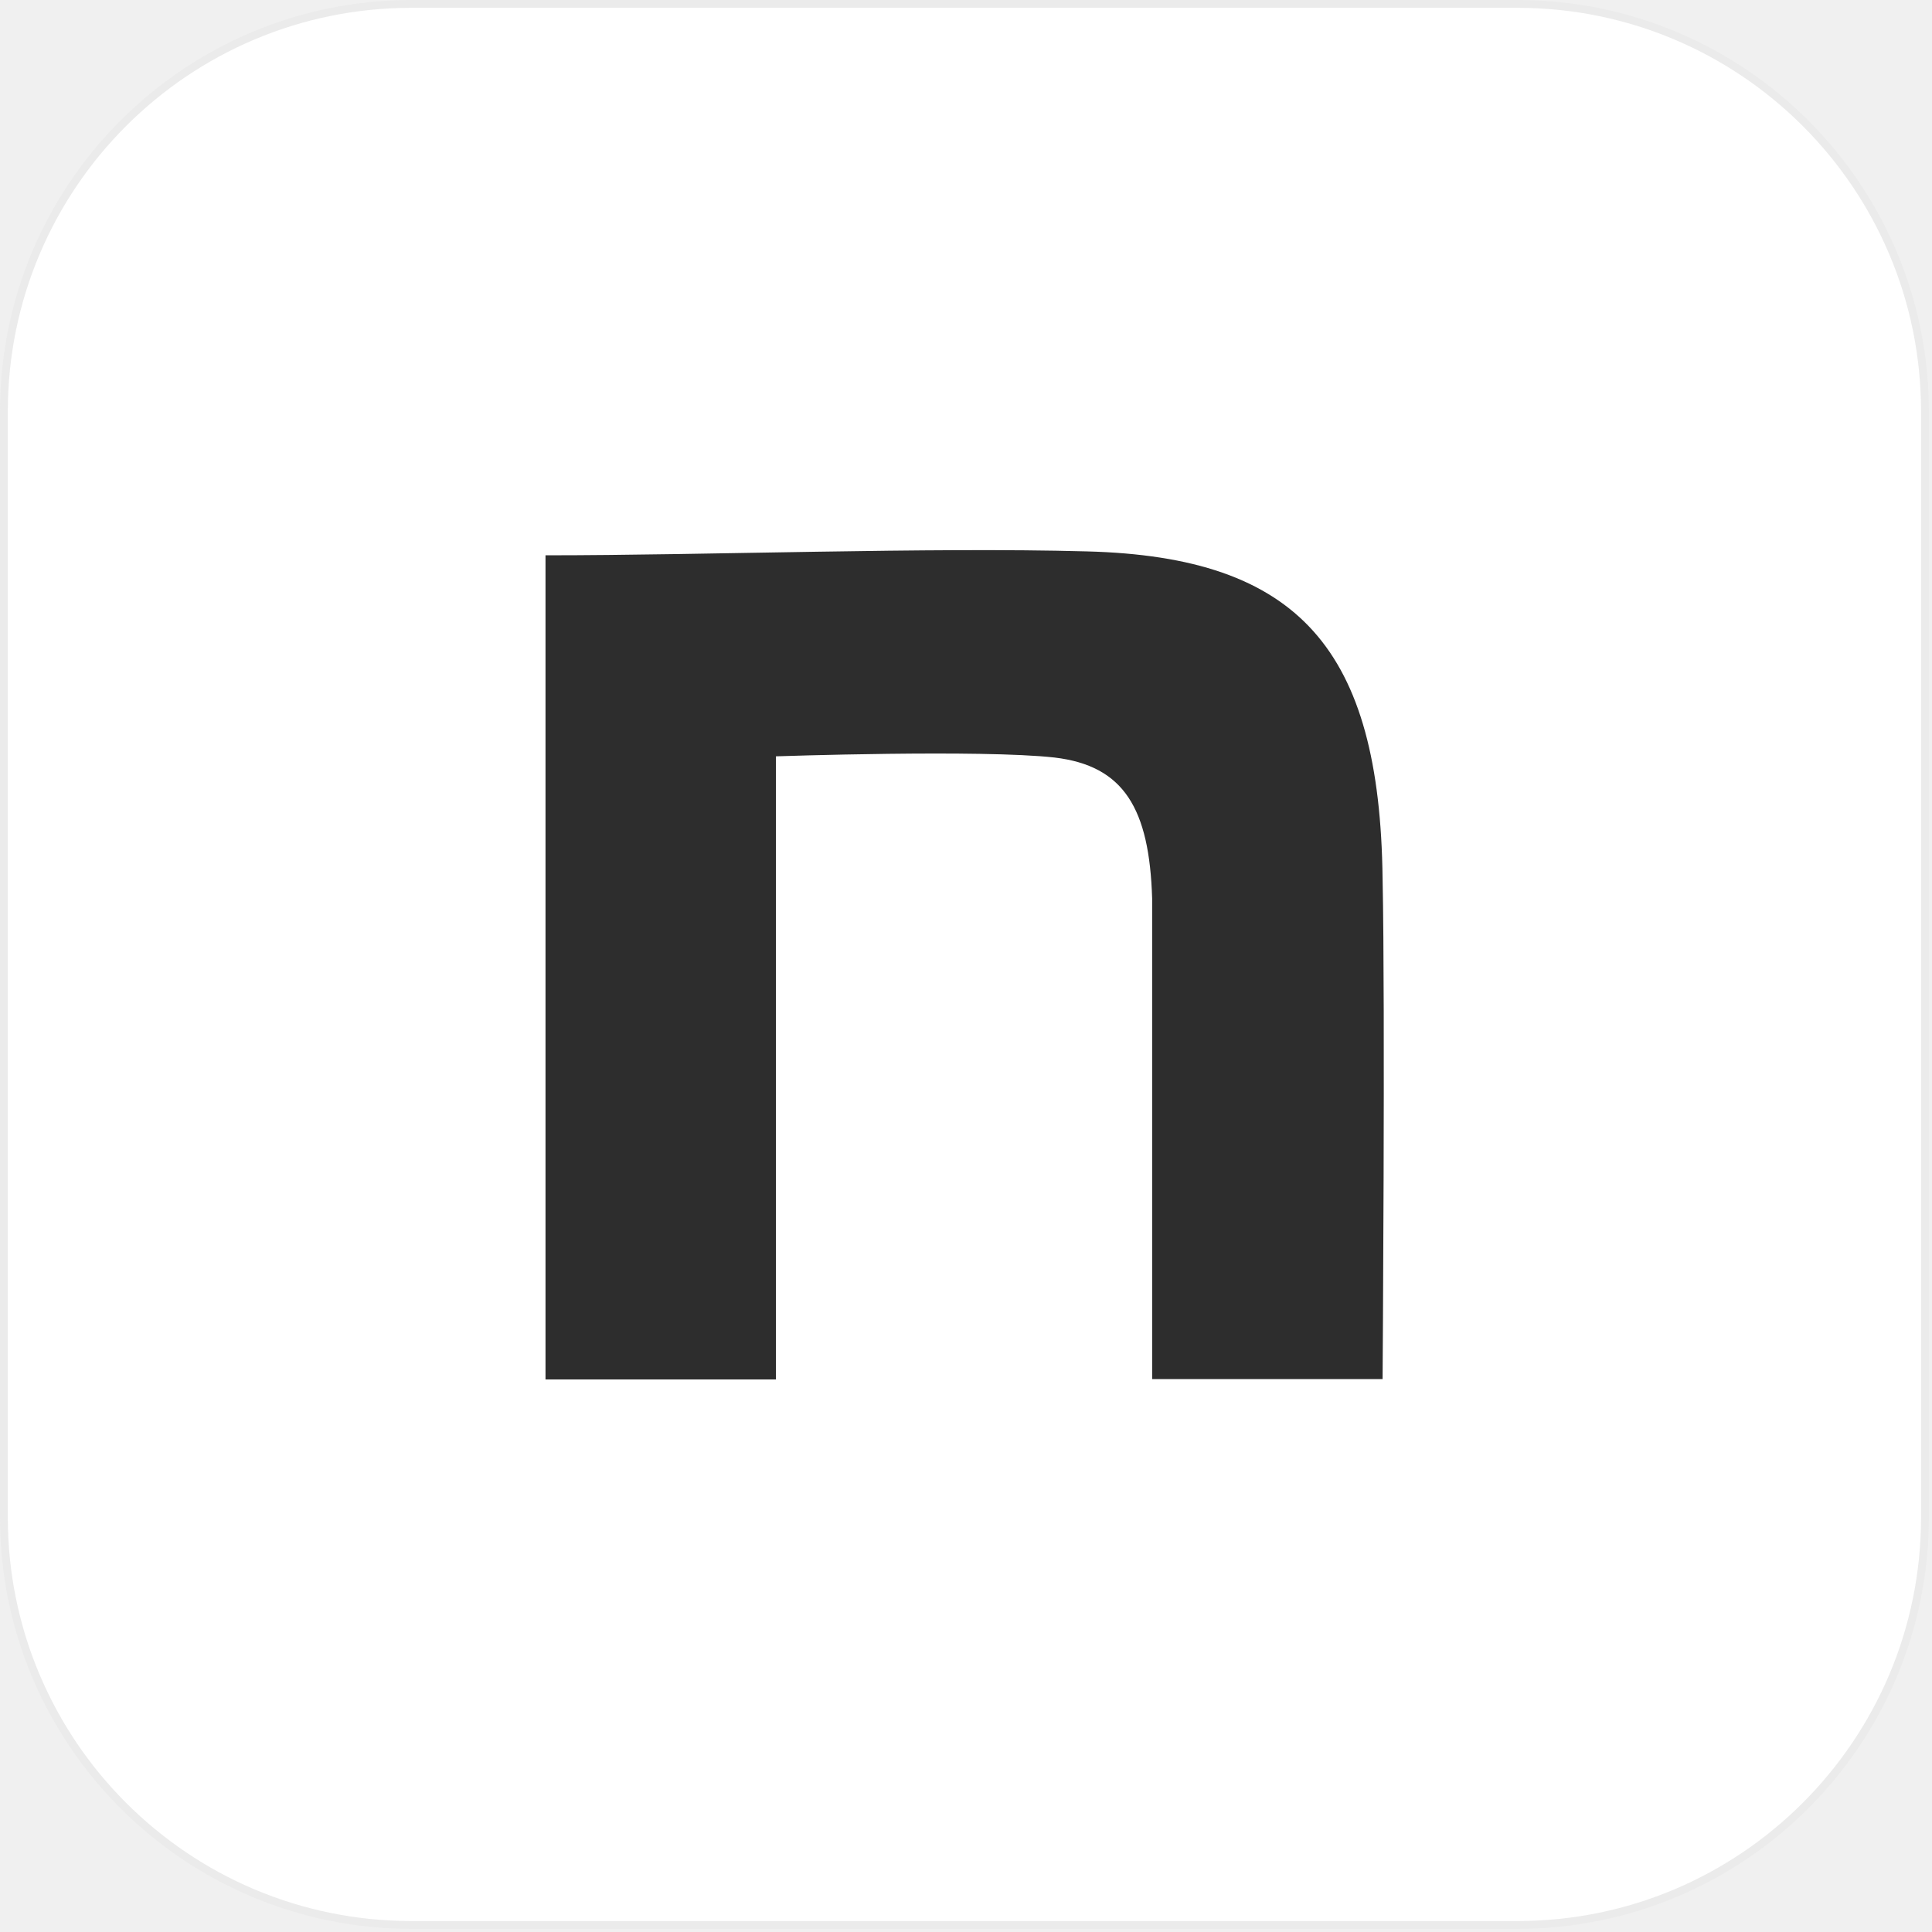
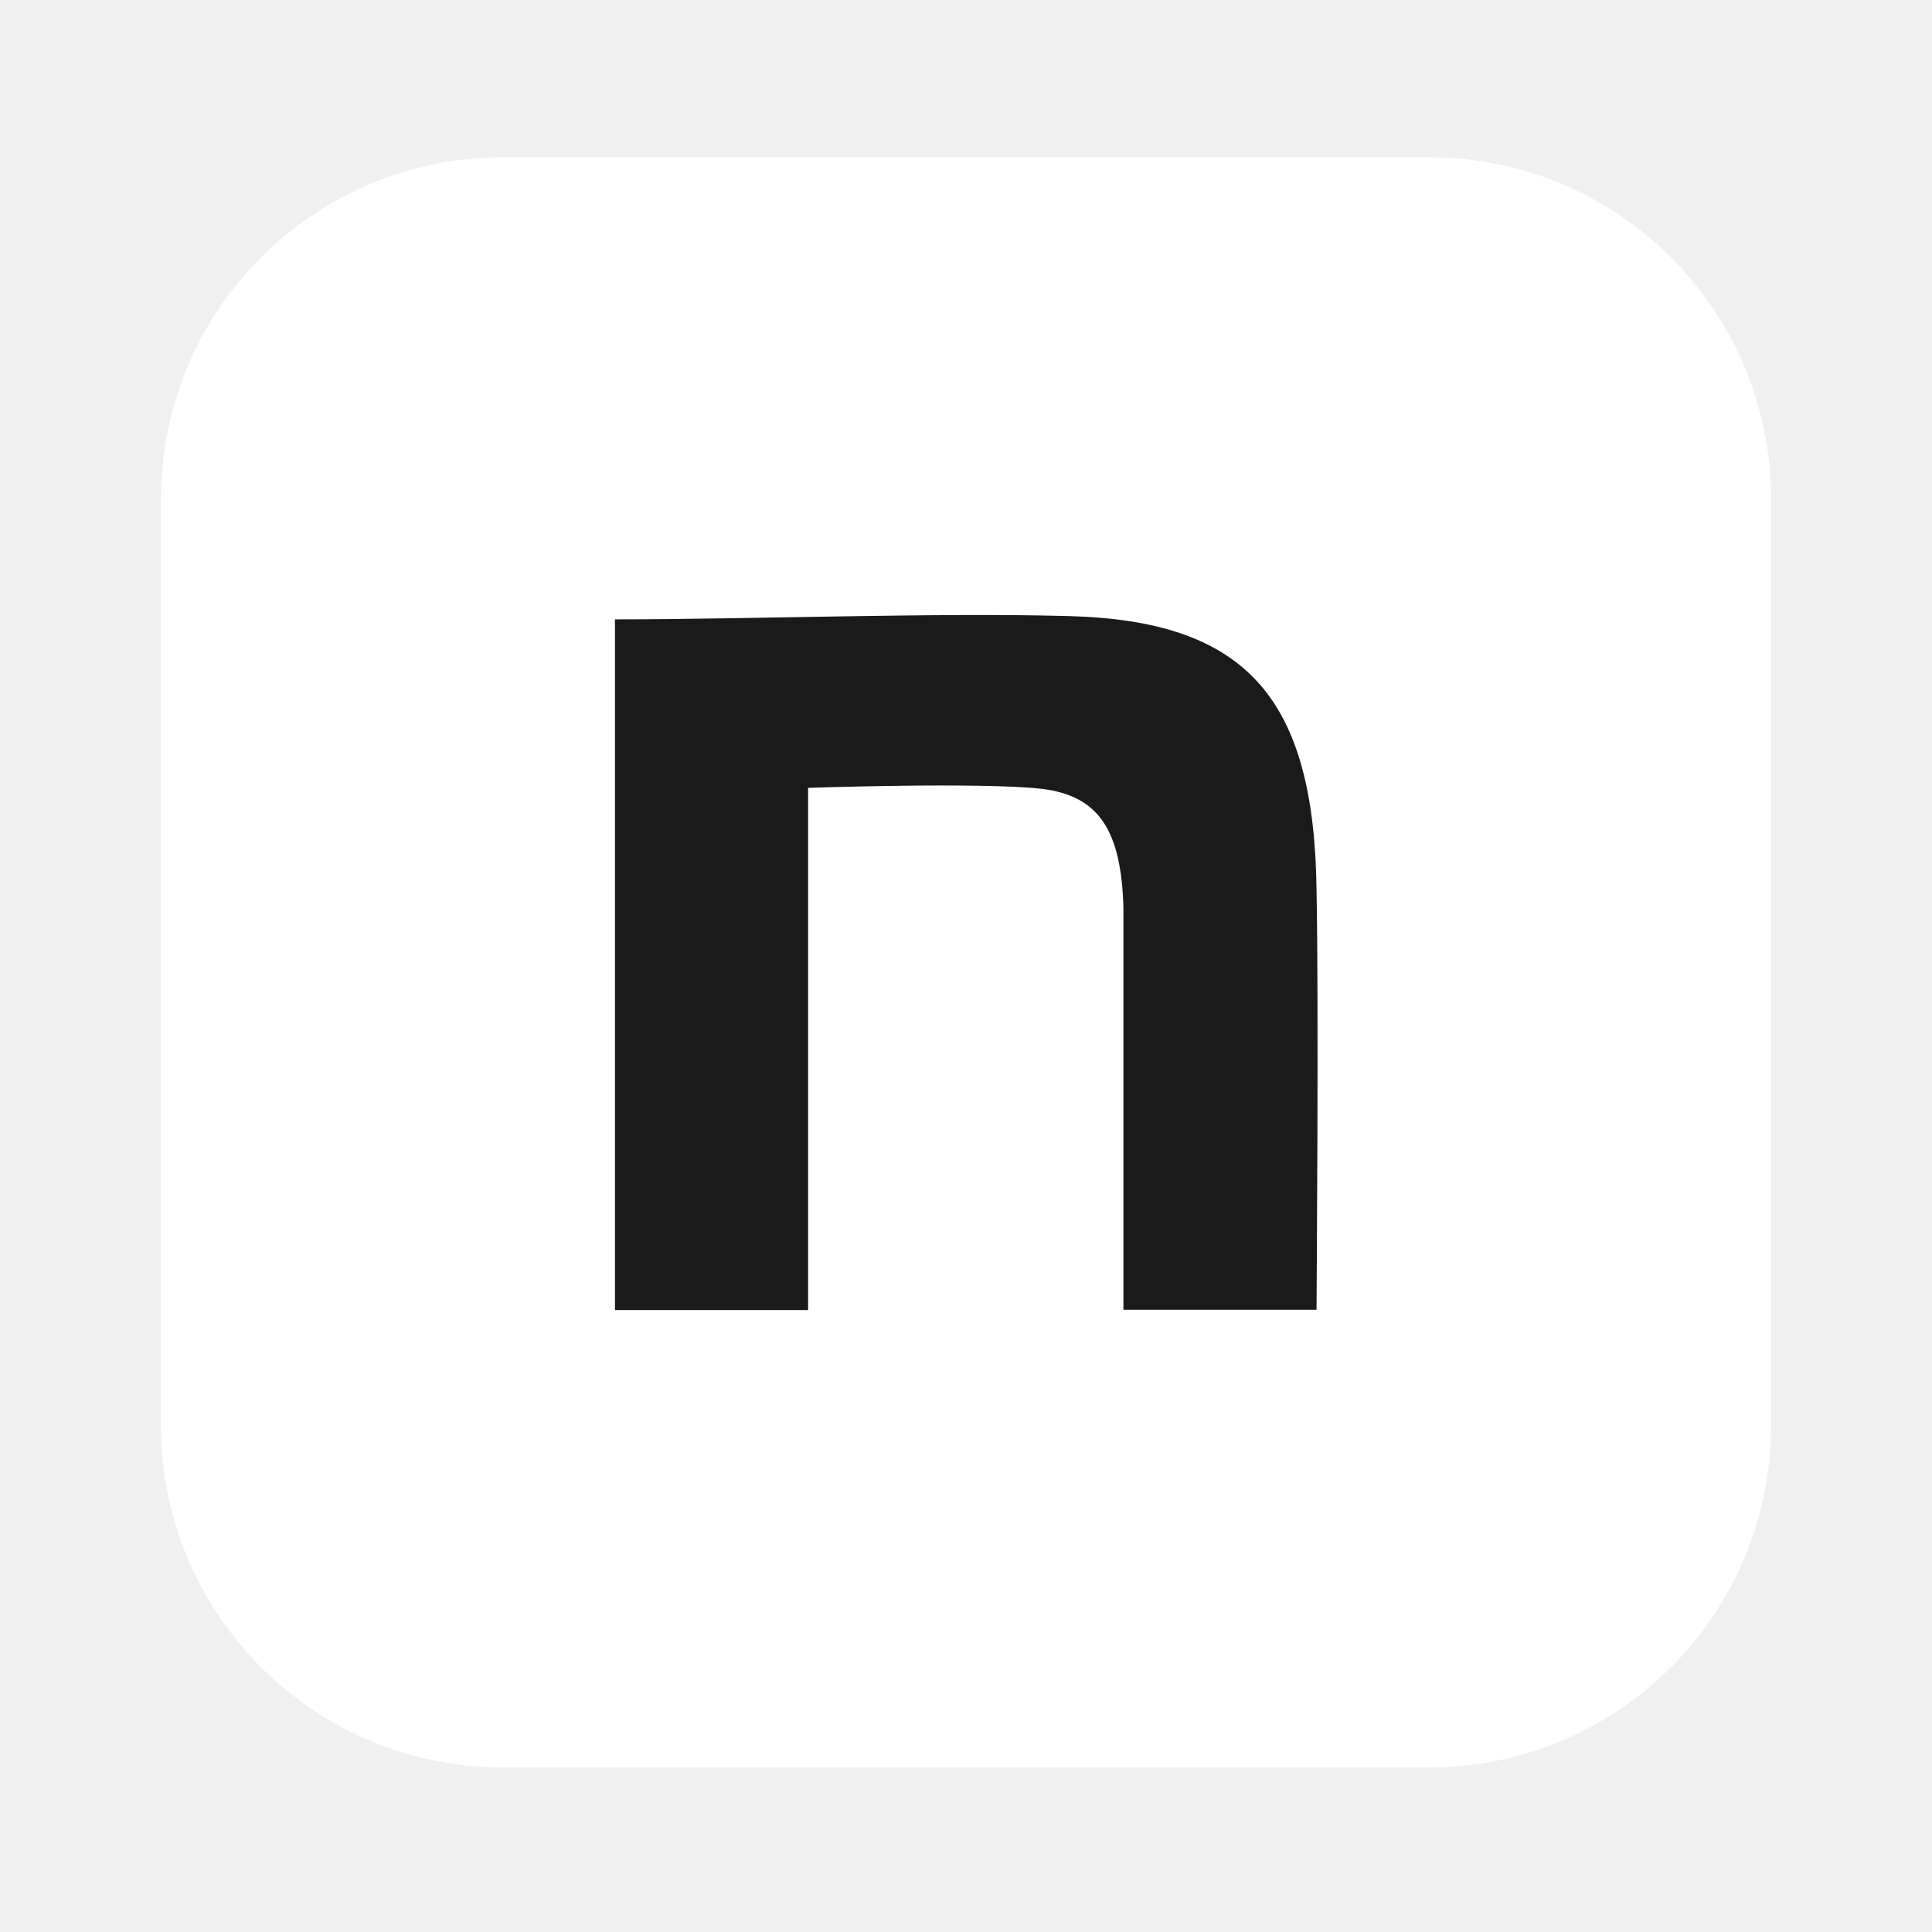
- <svg xmlns="http://www.w3.org/2000/svg" width="40" height="40" viewBox="0 0 40 40" fill="none">
-   <g clip-path="url(#clip0_483_13310)">
-     <g clip-path="url(#clip1_483_13310)">
-       <g clip-path="url(#clip2_483_13310)">
-         <path d="M31.416 0.081H8.519C3.859 0.081 0.081 3.859 0.081 8.519V31.416C0.081 36.076 3.859 39.854 8.519 39.854H31.416C36.076 39.854 39.854 36.076 39.854 31.416V8.519C39.854 3.859 36.076 0.081 31.416 0.081Z" fill="white" />
-         <path d="M11.294 11.497C14.637 11.497 19.213 11.326 22.499 11.416C26.904 11.529 28.568 13.452 28.625 18.191C28.681 20.876 28.625 28.552 28.625 28.552H23.854V18.604C23.797 16.738 23.27 15.854 21.834 15.684C20.316 15.513 16.065 15.659 16.065 15.659V28.56H11.294V11.497Z" fill="#2D2D2D" />
-         <path d="M31.416 0.081H8.519C3.859 0.081 0.081 3.859 0.081 8.519V31.416C0.081 36.076 3.859 39.854 8.519 39.854H31.416C36.076 39.854 39.854 36.076 39.854 31.416V8.519C39.854 3.859 36.076 0.081 31.416 0.081Z" stroke="#EBEBEB" stroke-width="0.162" />
-       </g>
-     </g>
-   </g>
-   <defs>
-     <clipPath id="clip0_483_13310">
-       <rect width="40" height="40" fill="white" />
-     </clipPath>
-     <clipPath id="clip1_483_13310">
-       <rect width="40" height="40" fill="white" />
-     </clipPath>
-     <clipPath id="clip2_483_13310">
-       <rect width="40" height="40" fill="white" />
-     </clipPath>
-   </defs>
+ <svg xmlns="http://www.w3.org/2000/svg" width="48" height="48" viewBox="0 0 48 48" fill="none">
+   <path d="M35.514 3.909H12.486C7.799 3.909 4 7.709 4 12.396V35.423C4 40.11 7.799 43.909 12.486 43.909H35.514C40.2 43.909 44 40.11 44 35.423V12.396C44 7.709 40.2 3.909 35.514 3.909Z" fill="white" />
+   <path d="M15.279 15.388C18.641 15.388 23.243 15.216 26.548 15.306C30.979 15.421 32.652 17.354 32.709 22.12C32.766 24.821 32.709 32.54 32.709 32.54H27.911V22.536C27.854 20.659 27.323 19.77 25.879 19.598C24.353 19.427 20.077 19.574 20.077 19.574V32.548H15.279V15.388Z" fill="#1A1A1A" />
</svg>
